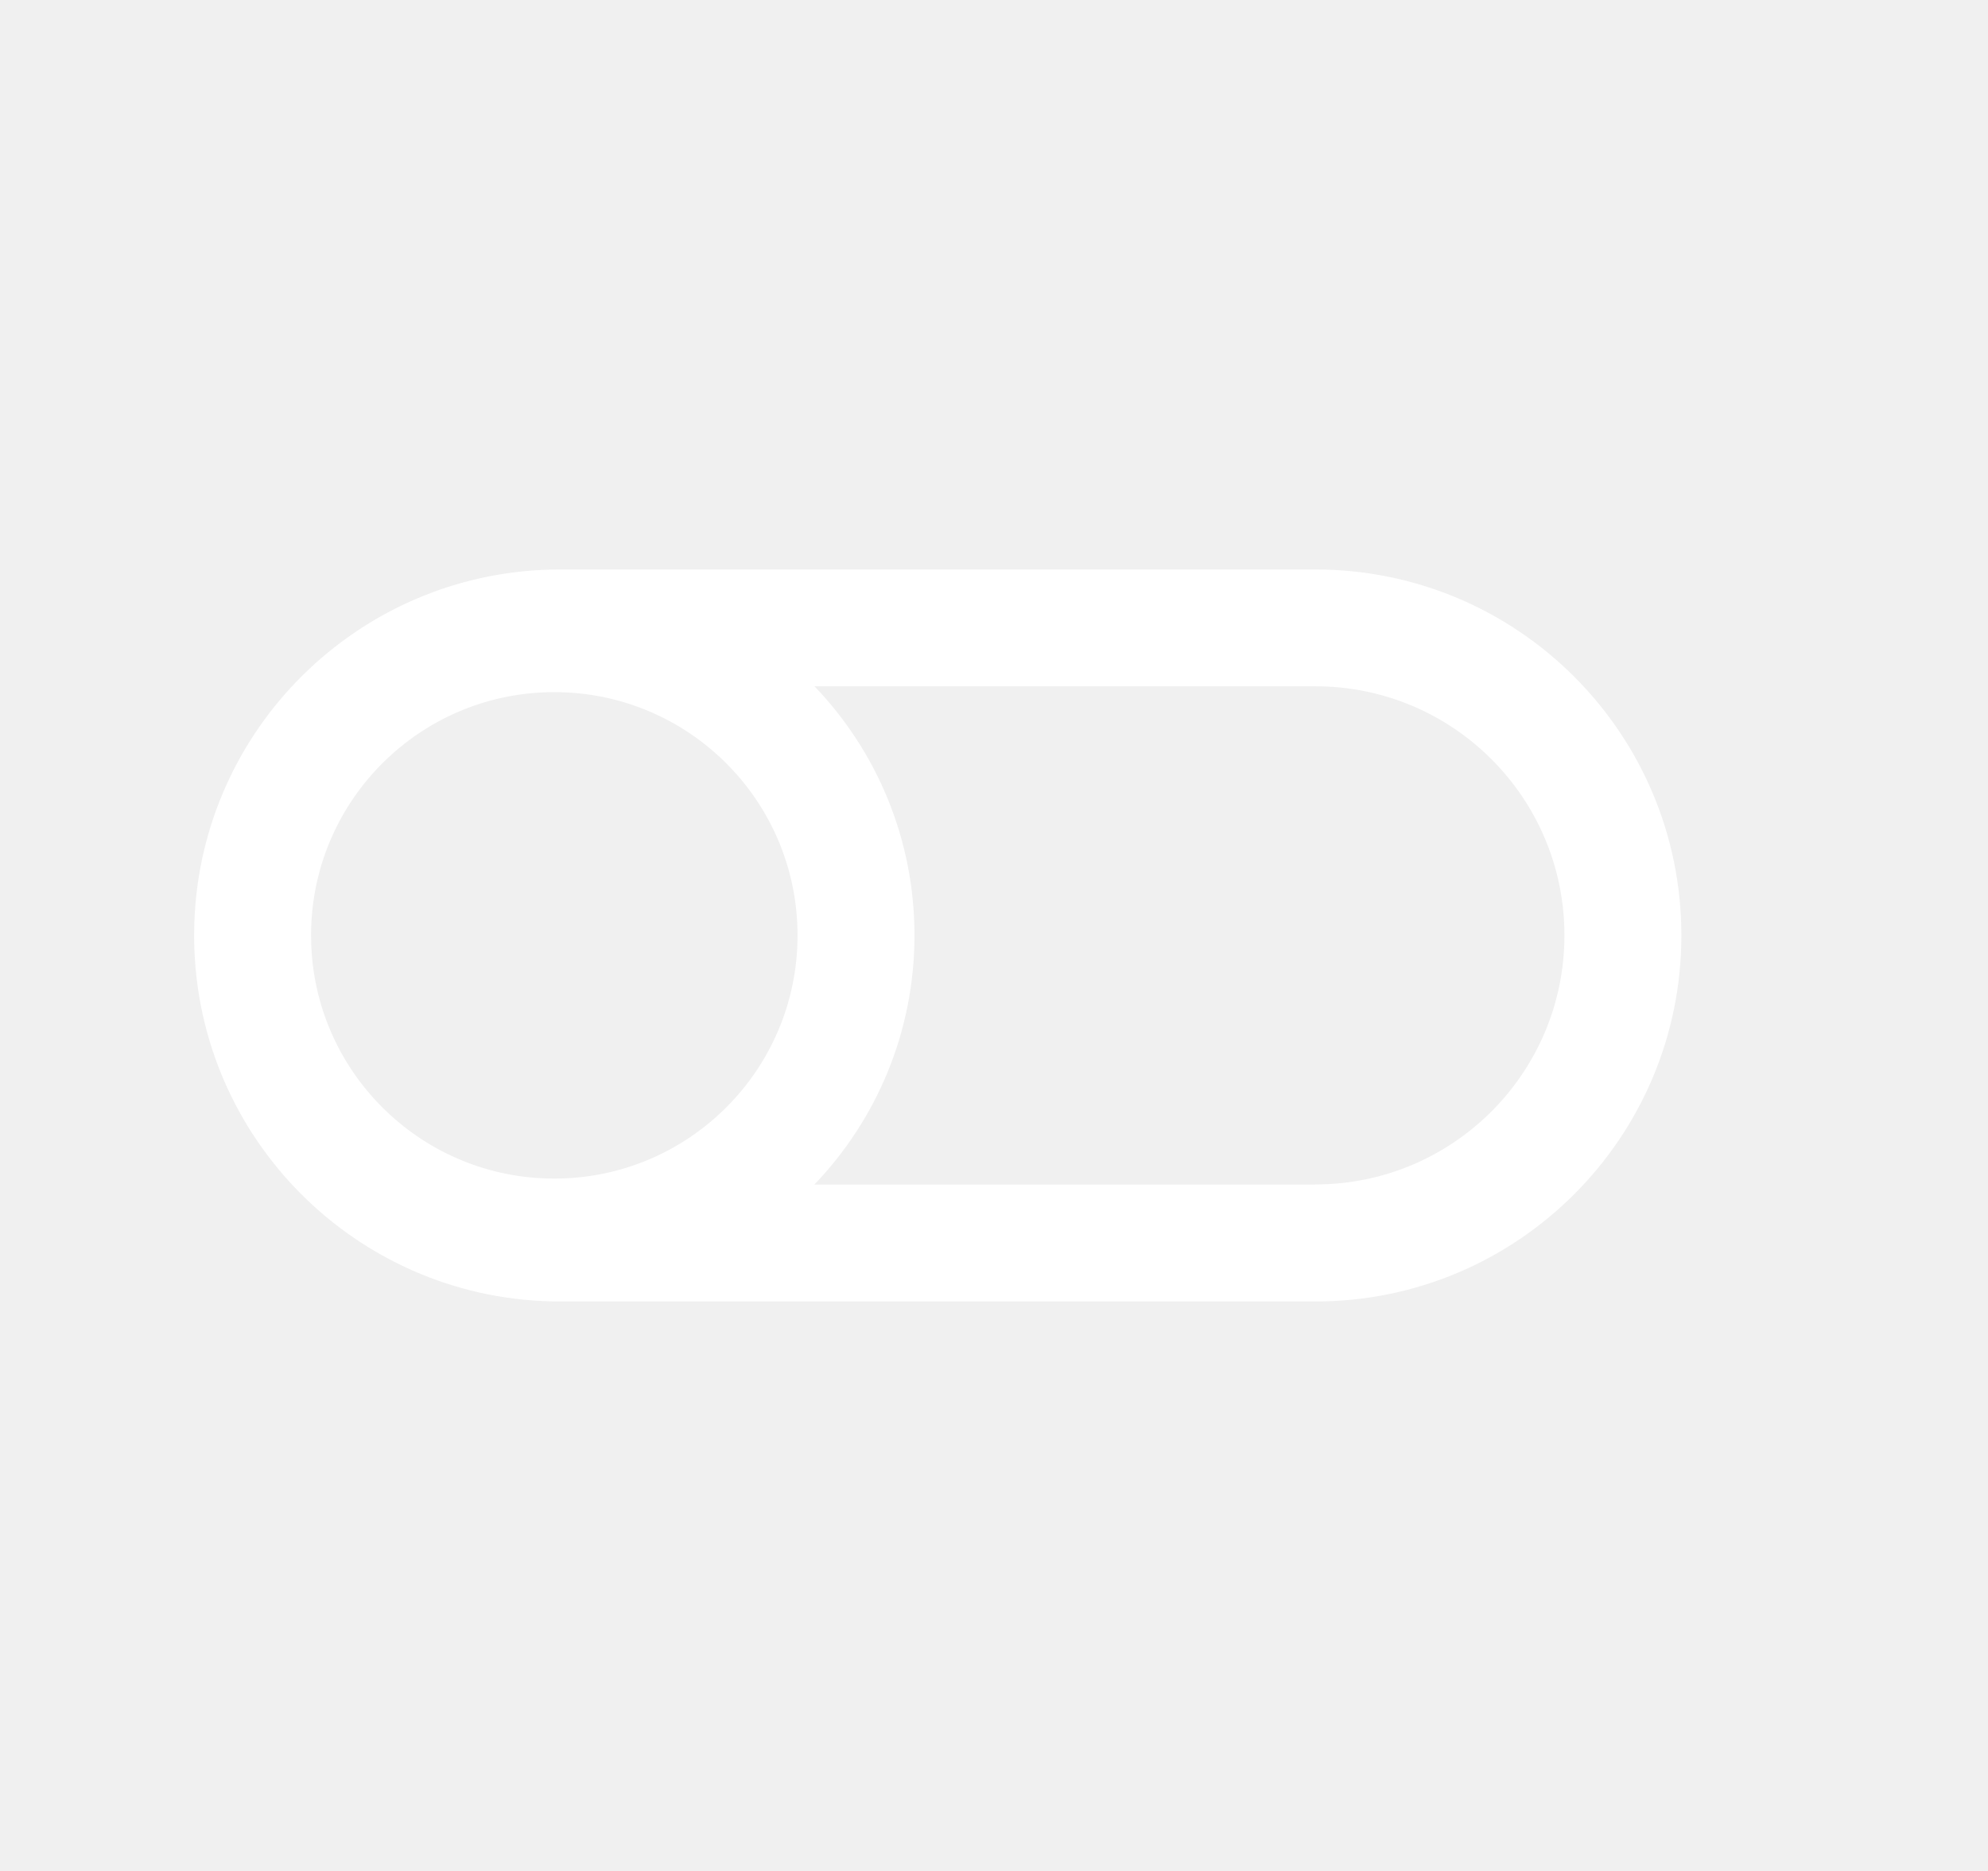
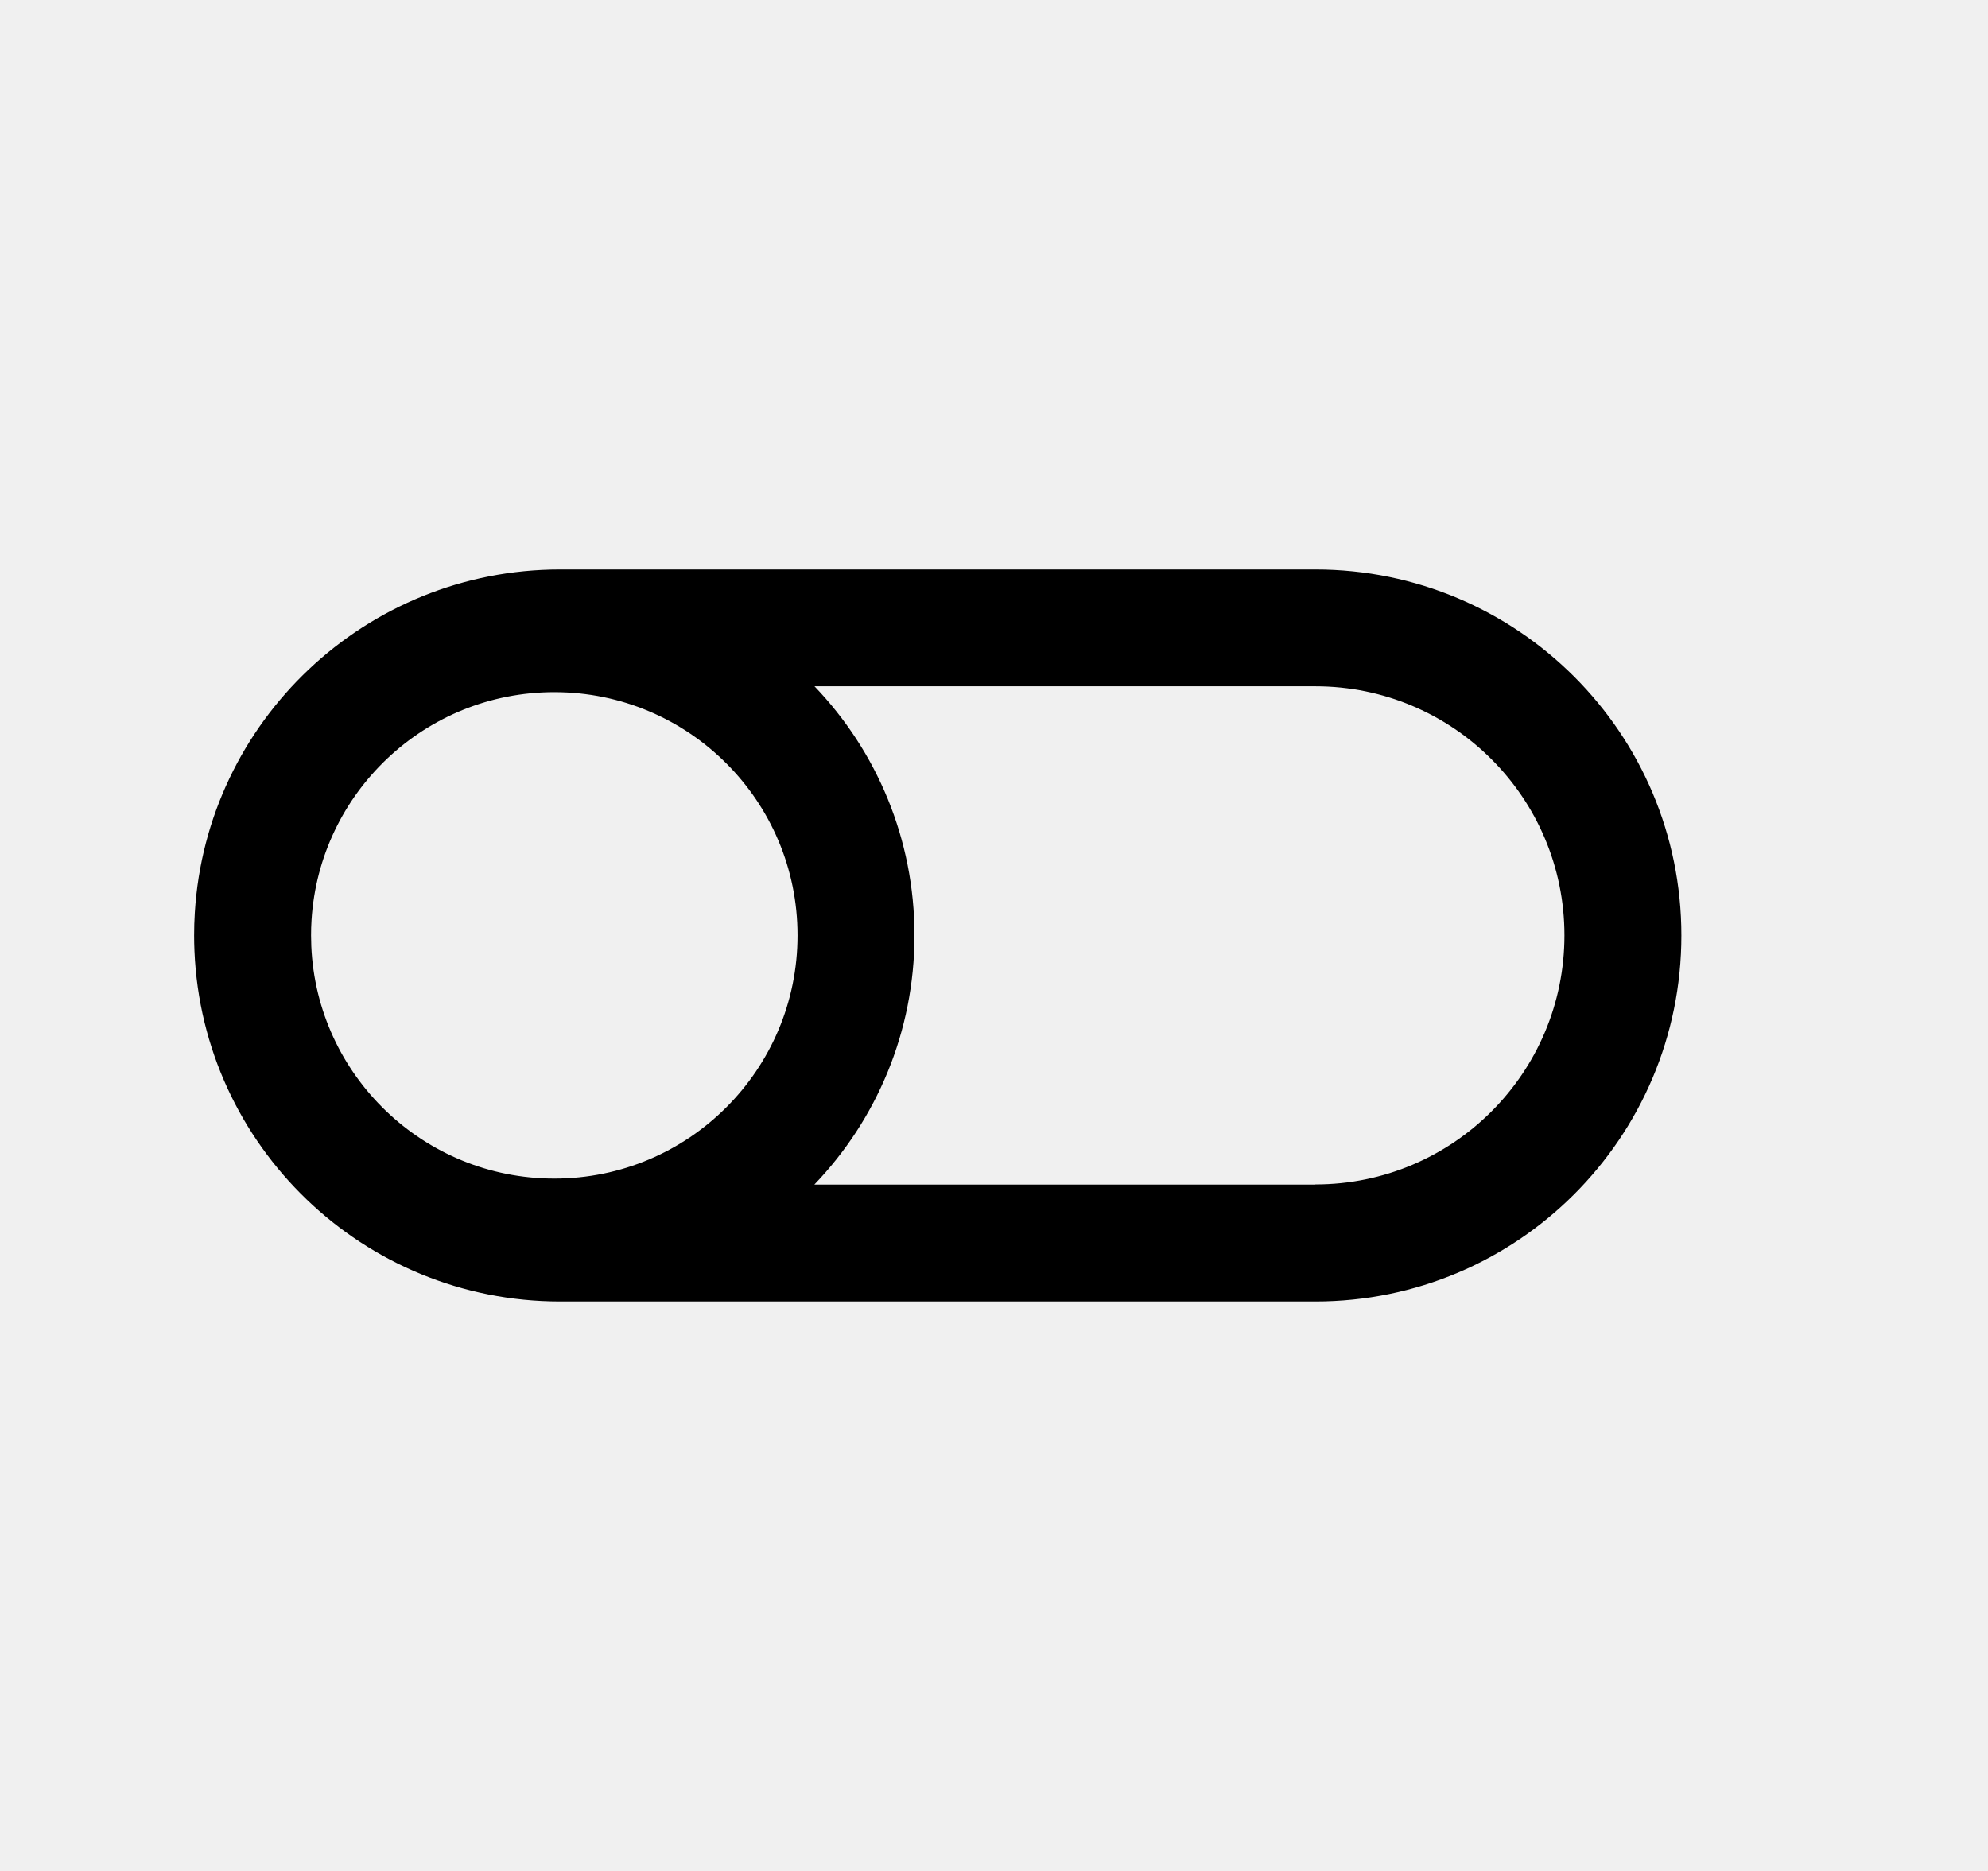
<svg xmlns="http://www.w3.org/2000/svg" fill="none" height="16" viewBox="0 0 17 16" width="17">
-   <path clip-rule="evenodd" d="m2.662 8.091c.048 1.106.96 1.988 2.078 1.988 1.149 0 2.08-.931 2.08-2.08 0-1.149-.931-2.08-2.08-2.08-1.105 0-2.008.861-2.076 1.949-.003.044-.004.088-.004.132 0 .031.001.061.002.091zm8.586 2.039h-4.284c.53-.553.856-1.304.856-2.131 0-.826-.325-1.577-.855-2.13h4.283c1.177 0 2.13.954 2.13 2.13s-.954 2.13-2.13 2.13zm-9.585-1.995c.071 1.666 1.444 2.995 3.127 2.995h6.458c1.729 0 3.13-1.402 3.13-3.13 0-1.729-1.401-3.13-3.13-3.13h-6.458c-1.663 0-3.024 1.297-3.124 2.935-.004.064-.006.129-.006.195 0 .045.001.091.003.136z" fill="#fff" fill-rule="evenodd" />
+   <path clip-rule="evenodd" d="m2.662 8.091c.048 1.106.96 1.988 2.078 1.988 1.149 0 2.08-.931 2.08-2.08 0-1.149-.931-2.08-2.08-2.08-1.105 0-2.008.861-2.076 1.949-.003.044-.004.088-.004.132 0 .031.001.061.002.091zm8.586 2.039h-4.284c.53-.553.856-1.304.856-2.131 0-.826-.325-1.577-.855-2.13h4.283c1.177 0 2.13.954 2.13 2.13s-.954 2.13-2.13 2.13zm-9.585-1.995c.071 1.666 1.444 2.995 3.127 2.995h6.458c1.729 0 3.13-1.402 3.13-3.13 0-1.729-1.401-3.13-3.13-3.13h-6.458c-1.663 0-3.024 1.297-3.124 2.935-.004.064-.006.129-.006.195 0 .045.001.091.003.136z" fill="currentColor" fill-rule="evenodd" />
</svg>
